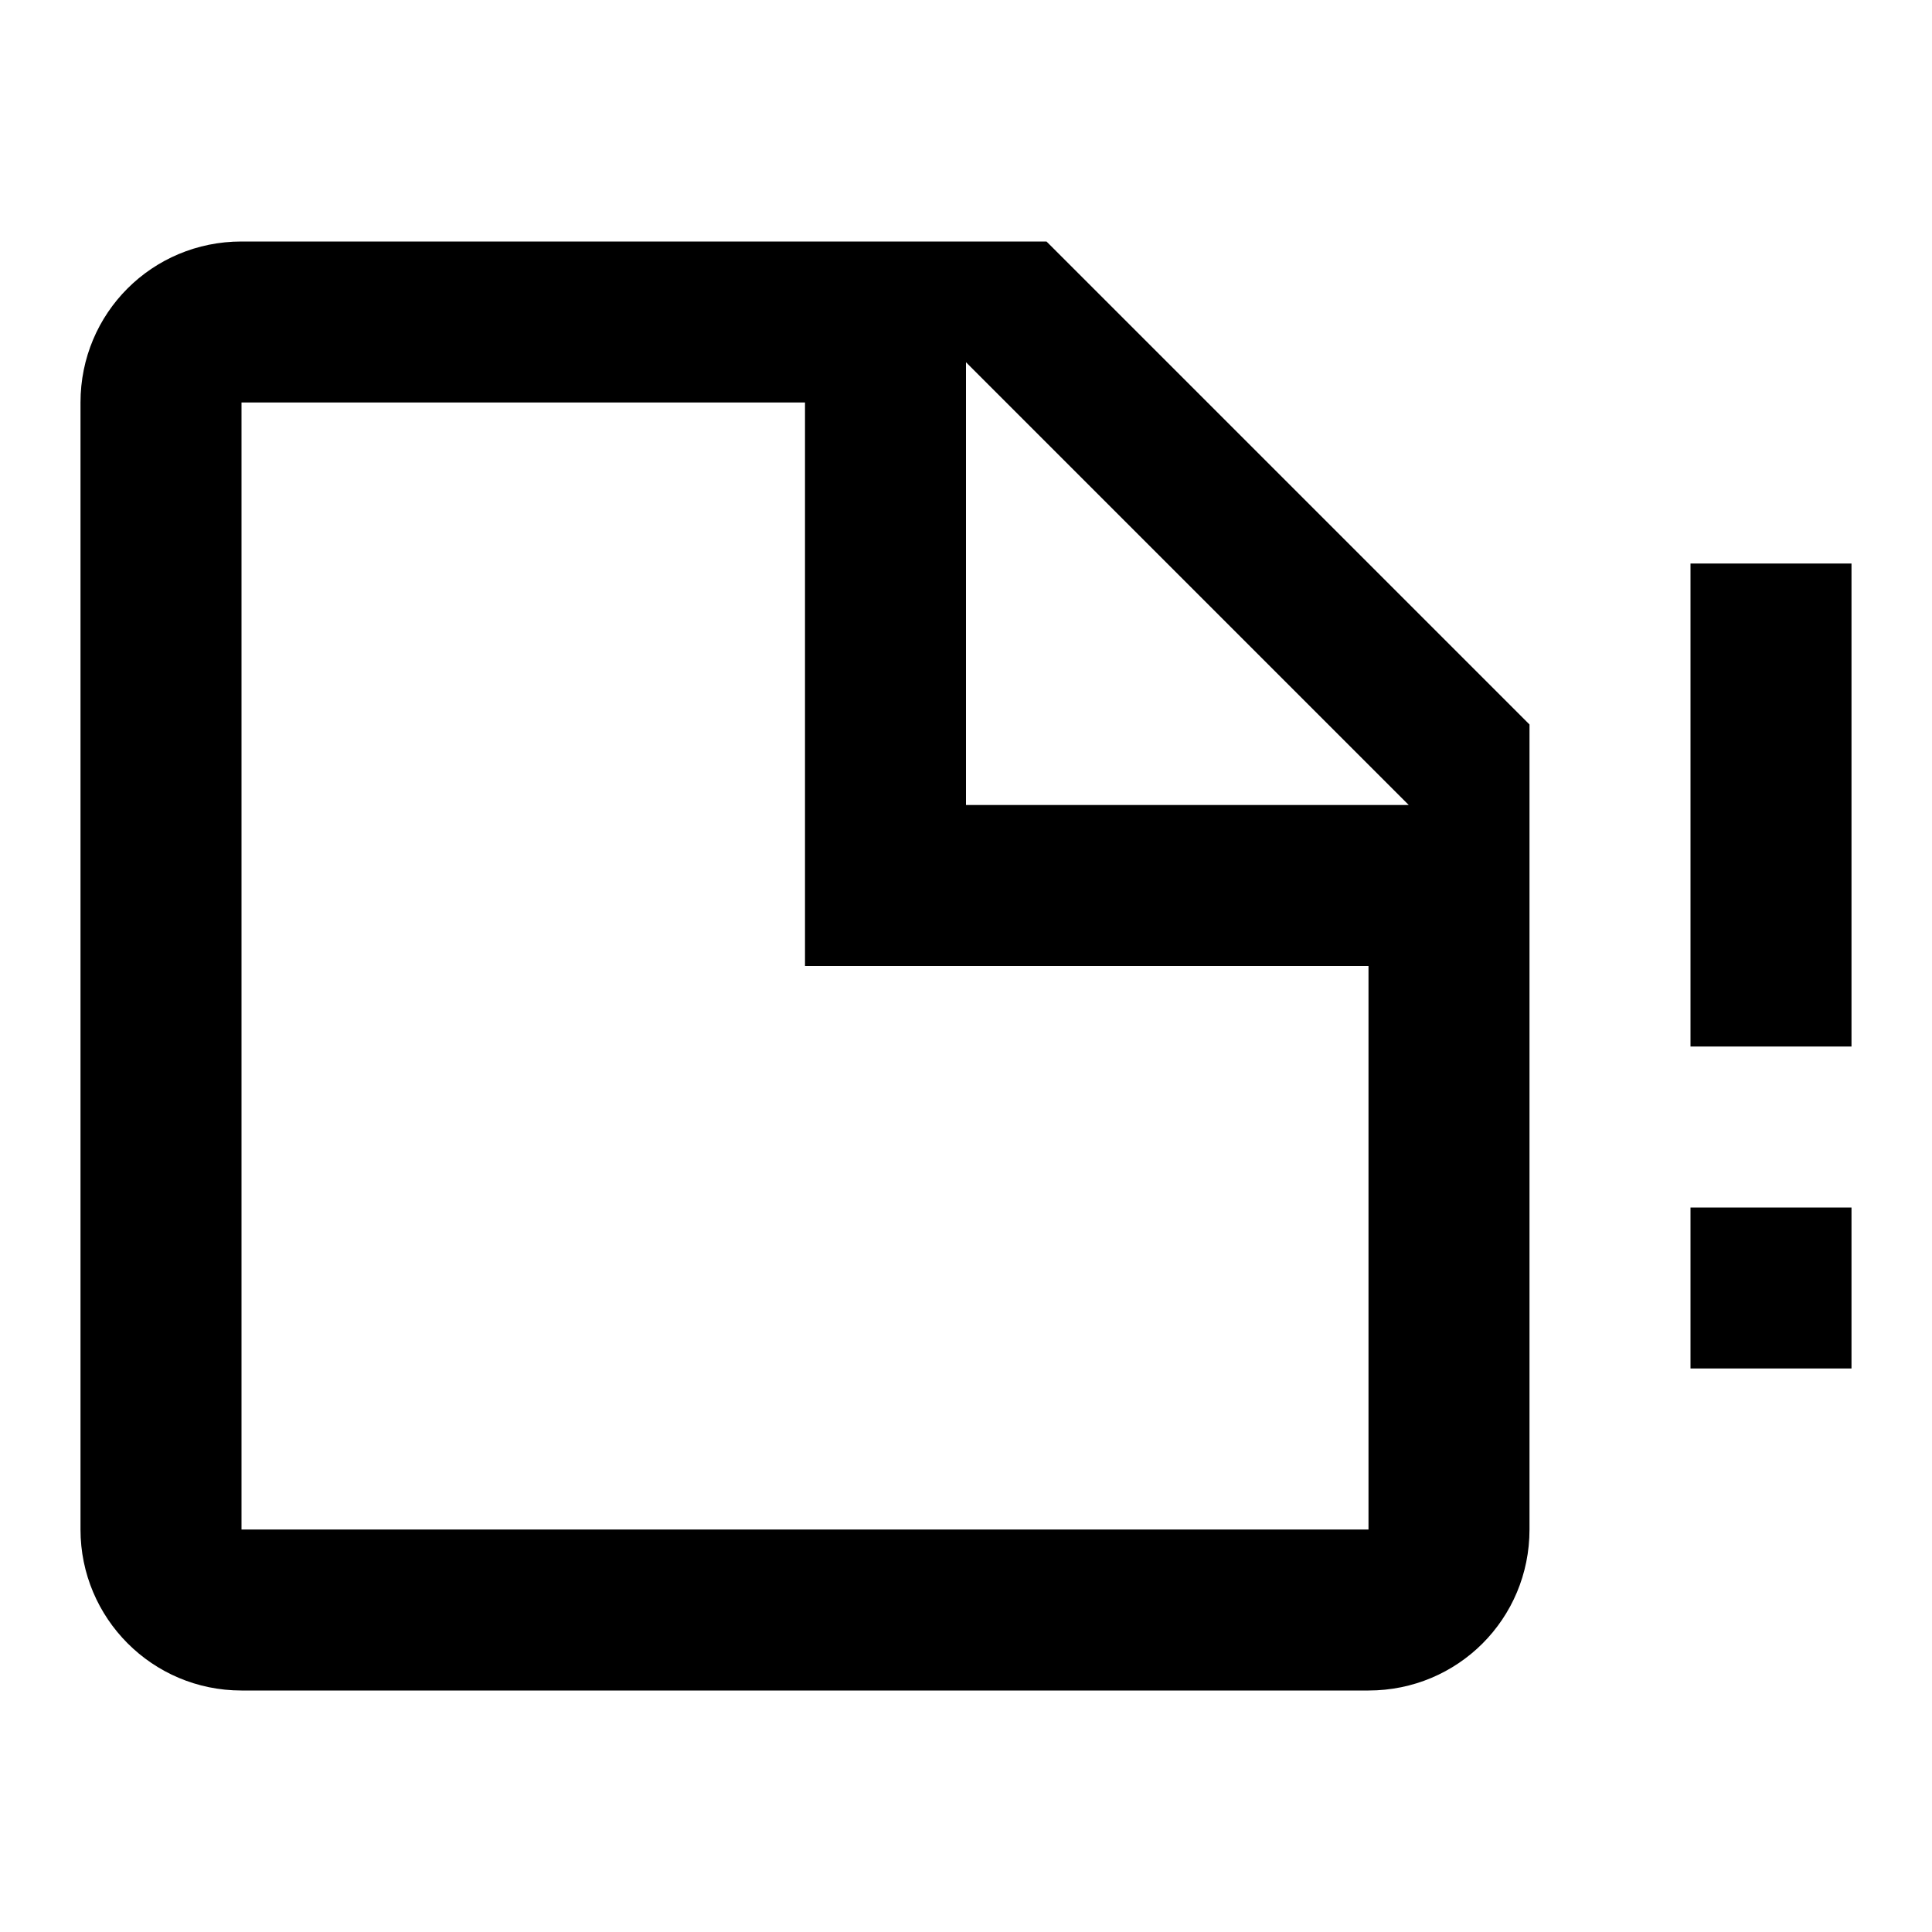
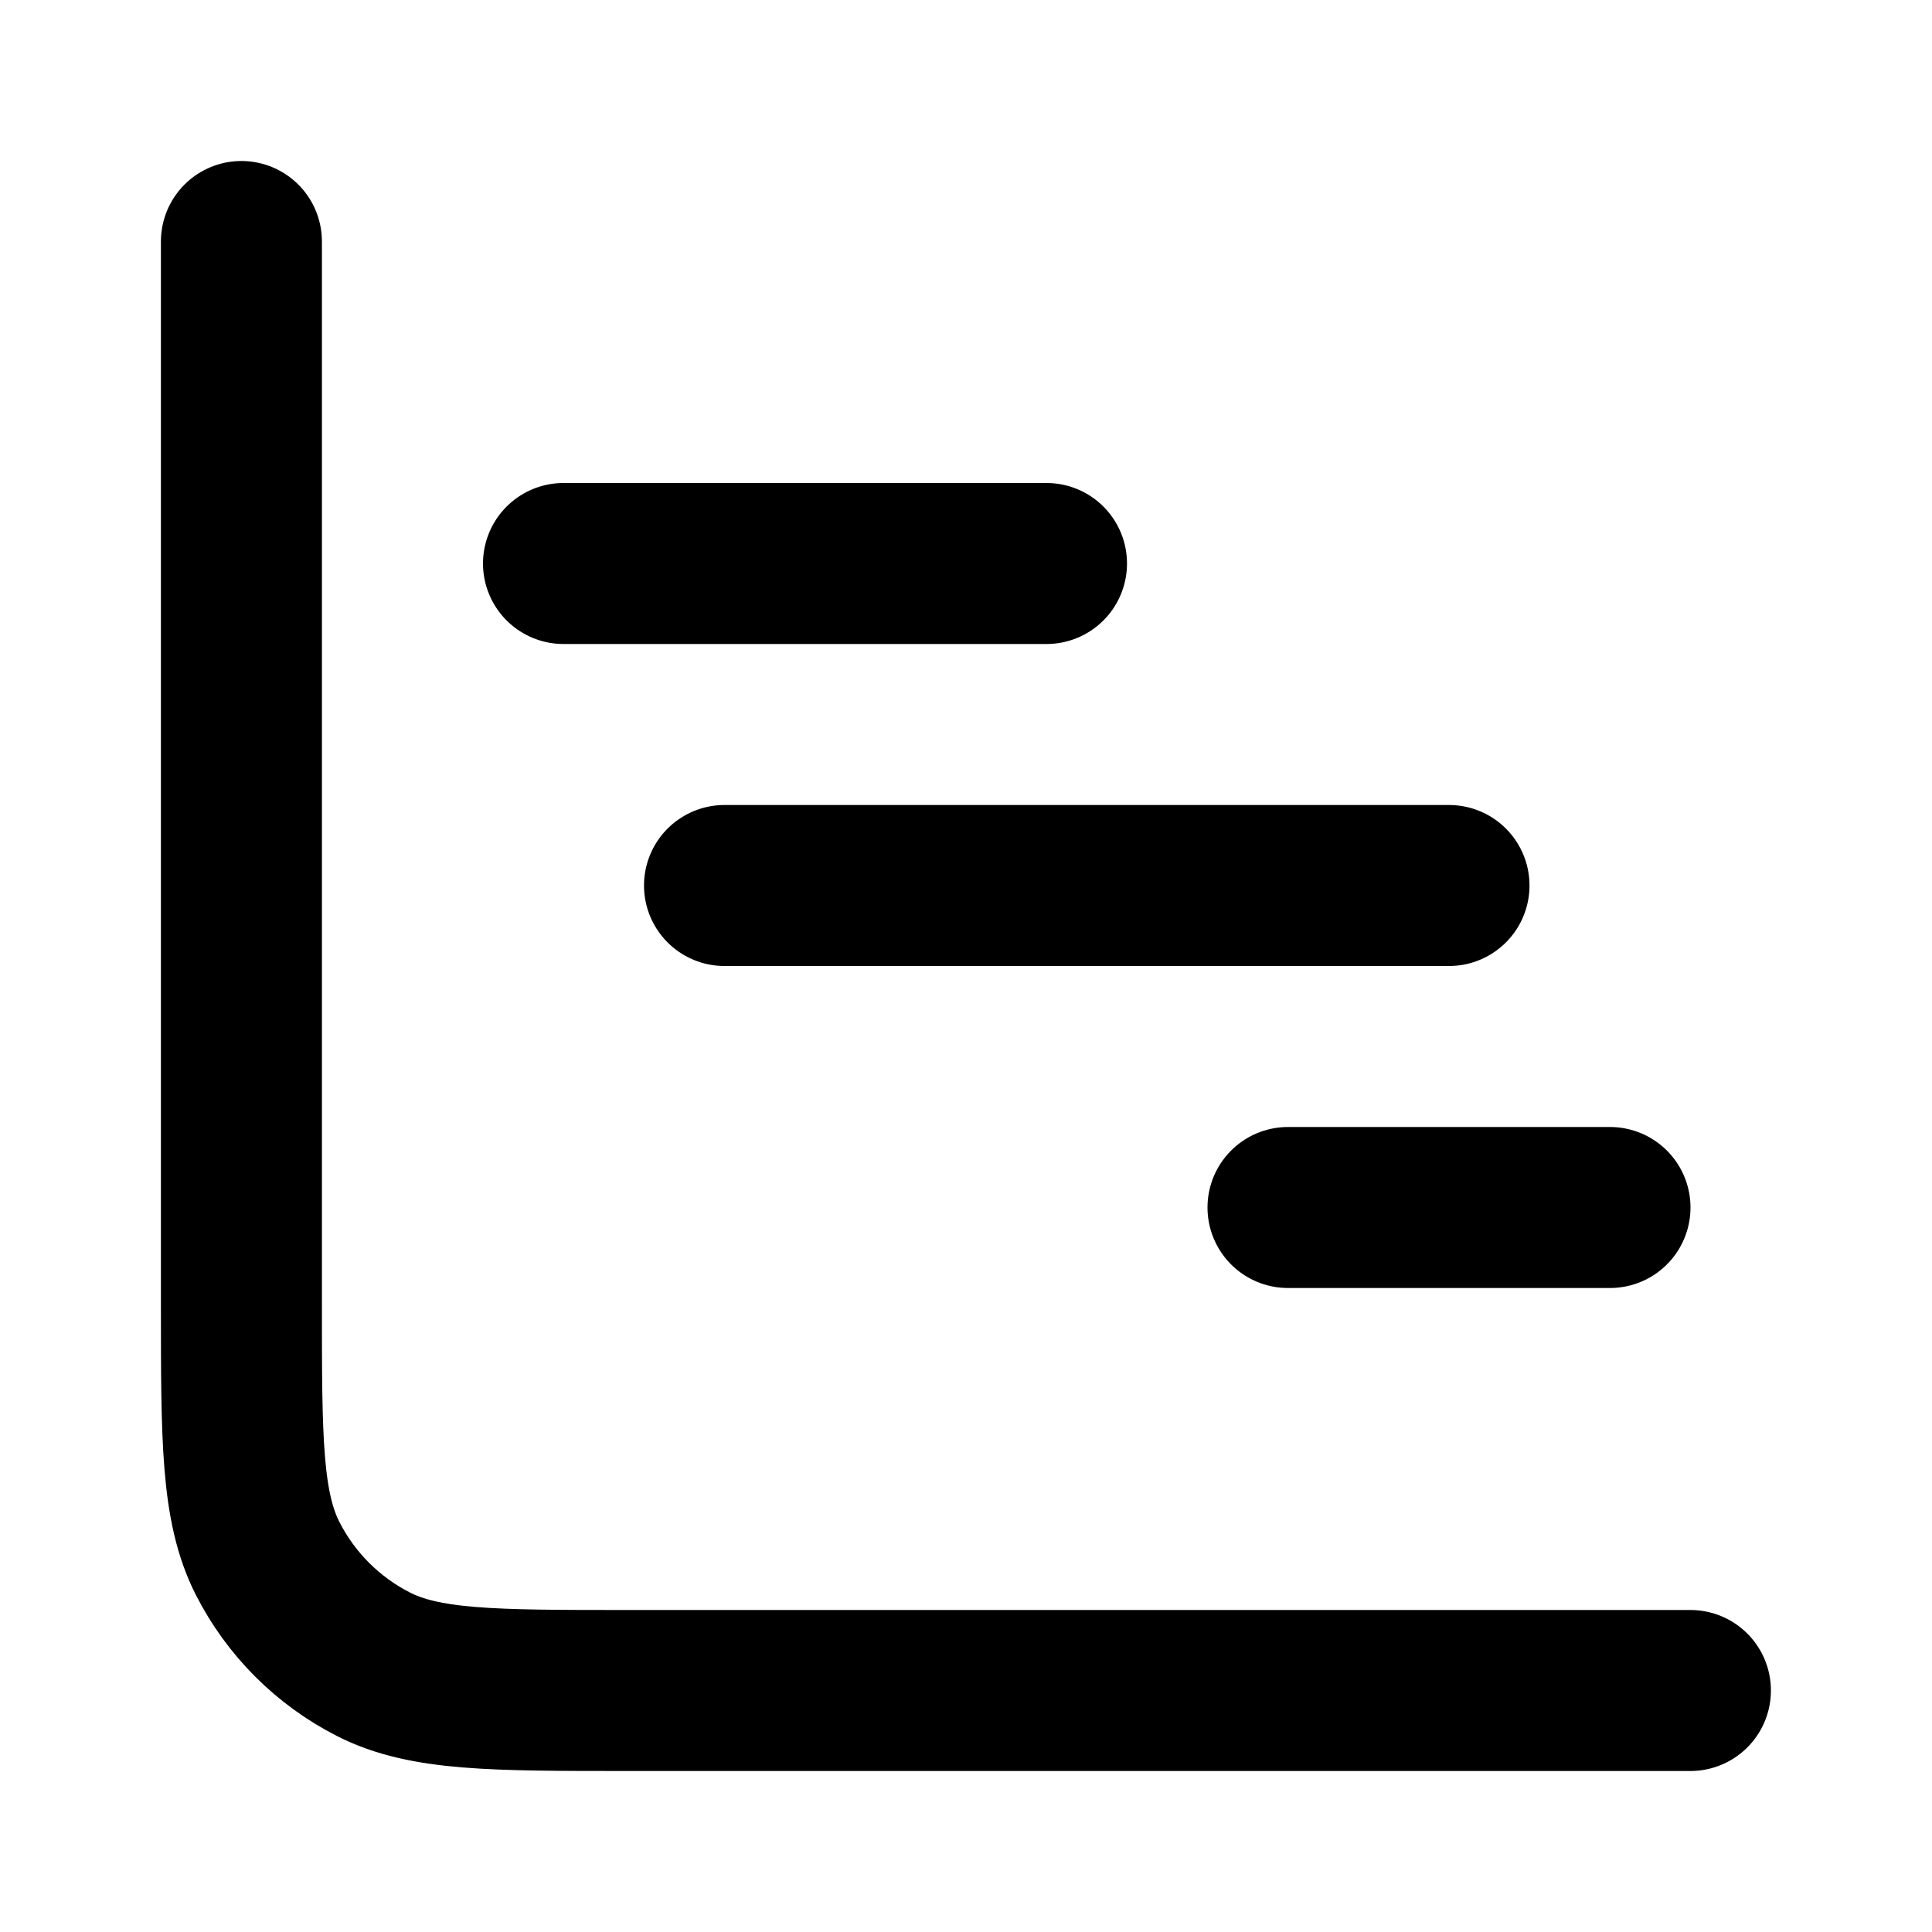
- <svg xmlns="http://www.w3.org/2000/svg" viewBox="0 0 24 24">
-   <path d="M3 3C1.89 3 1 3.89 1 5V19C1 20.1 1.89 21 3 21H17C18.11 21 19 20.11 19 19V9L13 3H3M17 19H3V5H10V12H17V19M12 10V4.5L17.5 10H12M23 7V13H21V7H23M21 15H23V17H21V15Z" />
+ <svg xmlns="http://www.w3.org/2000/svg" width="800px" height="800px" viewBox="0 0 24 24" fill="none">
+   <path d="M2.999 3V16.2C2.999 17.88 2.999 18.72 3.326 19.362C3.614 19.927 4.073 20.385 4.637 20.673C5.279 21 6.119 21 7.799 21H20.999M20 15H16M13 7H7M18 11H9" stroke="#000000" stroke-width="2" stroke-linecap="round" stroke-linejoin="round" />
</svg>
